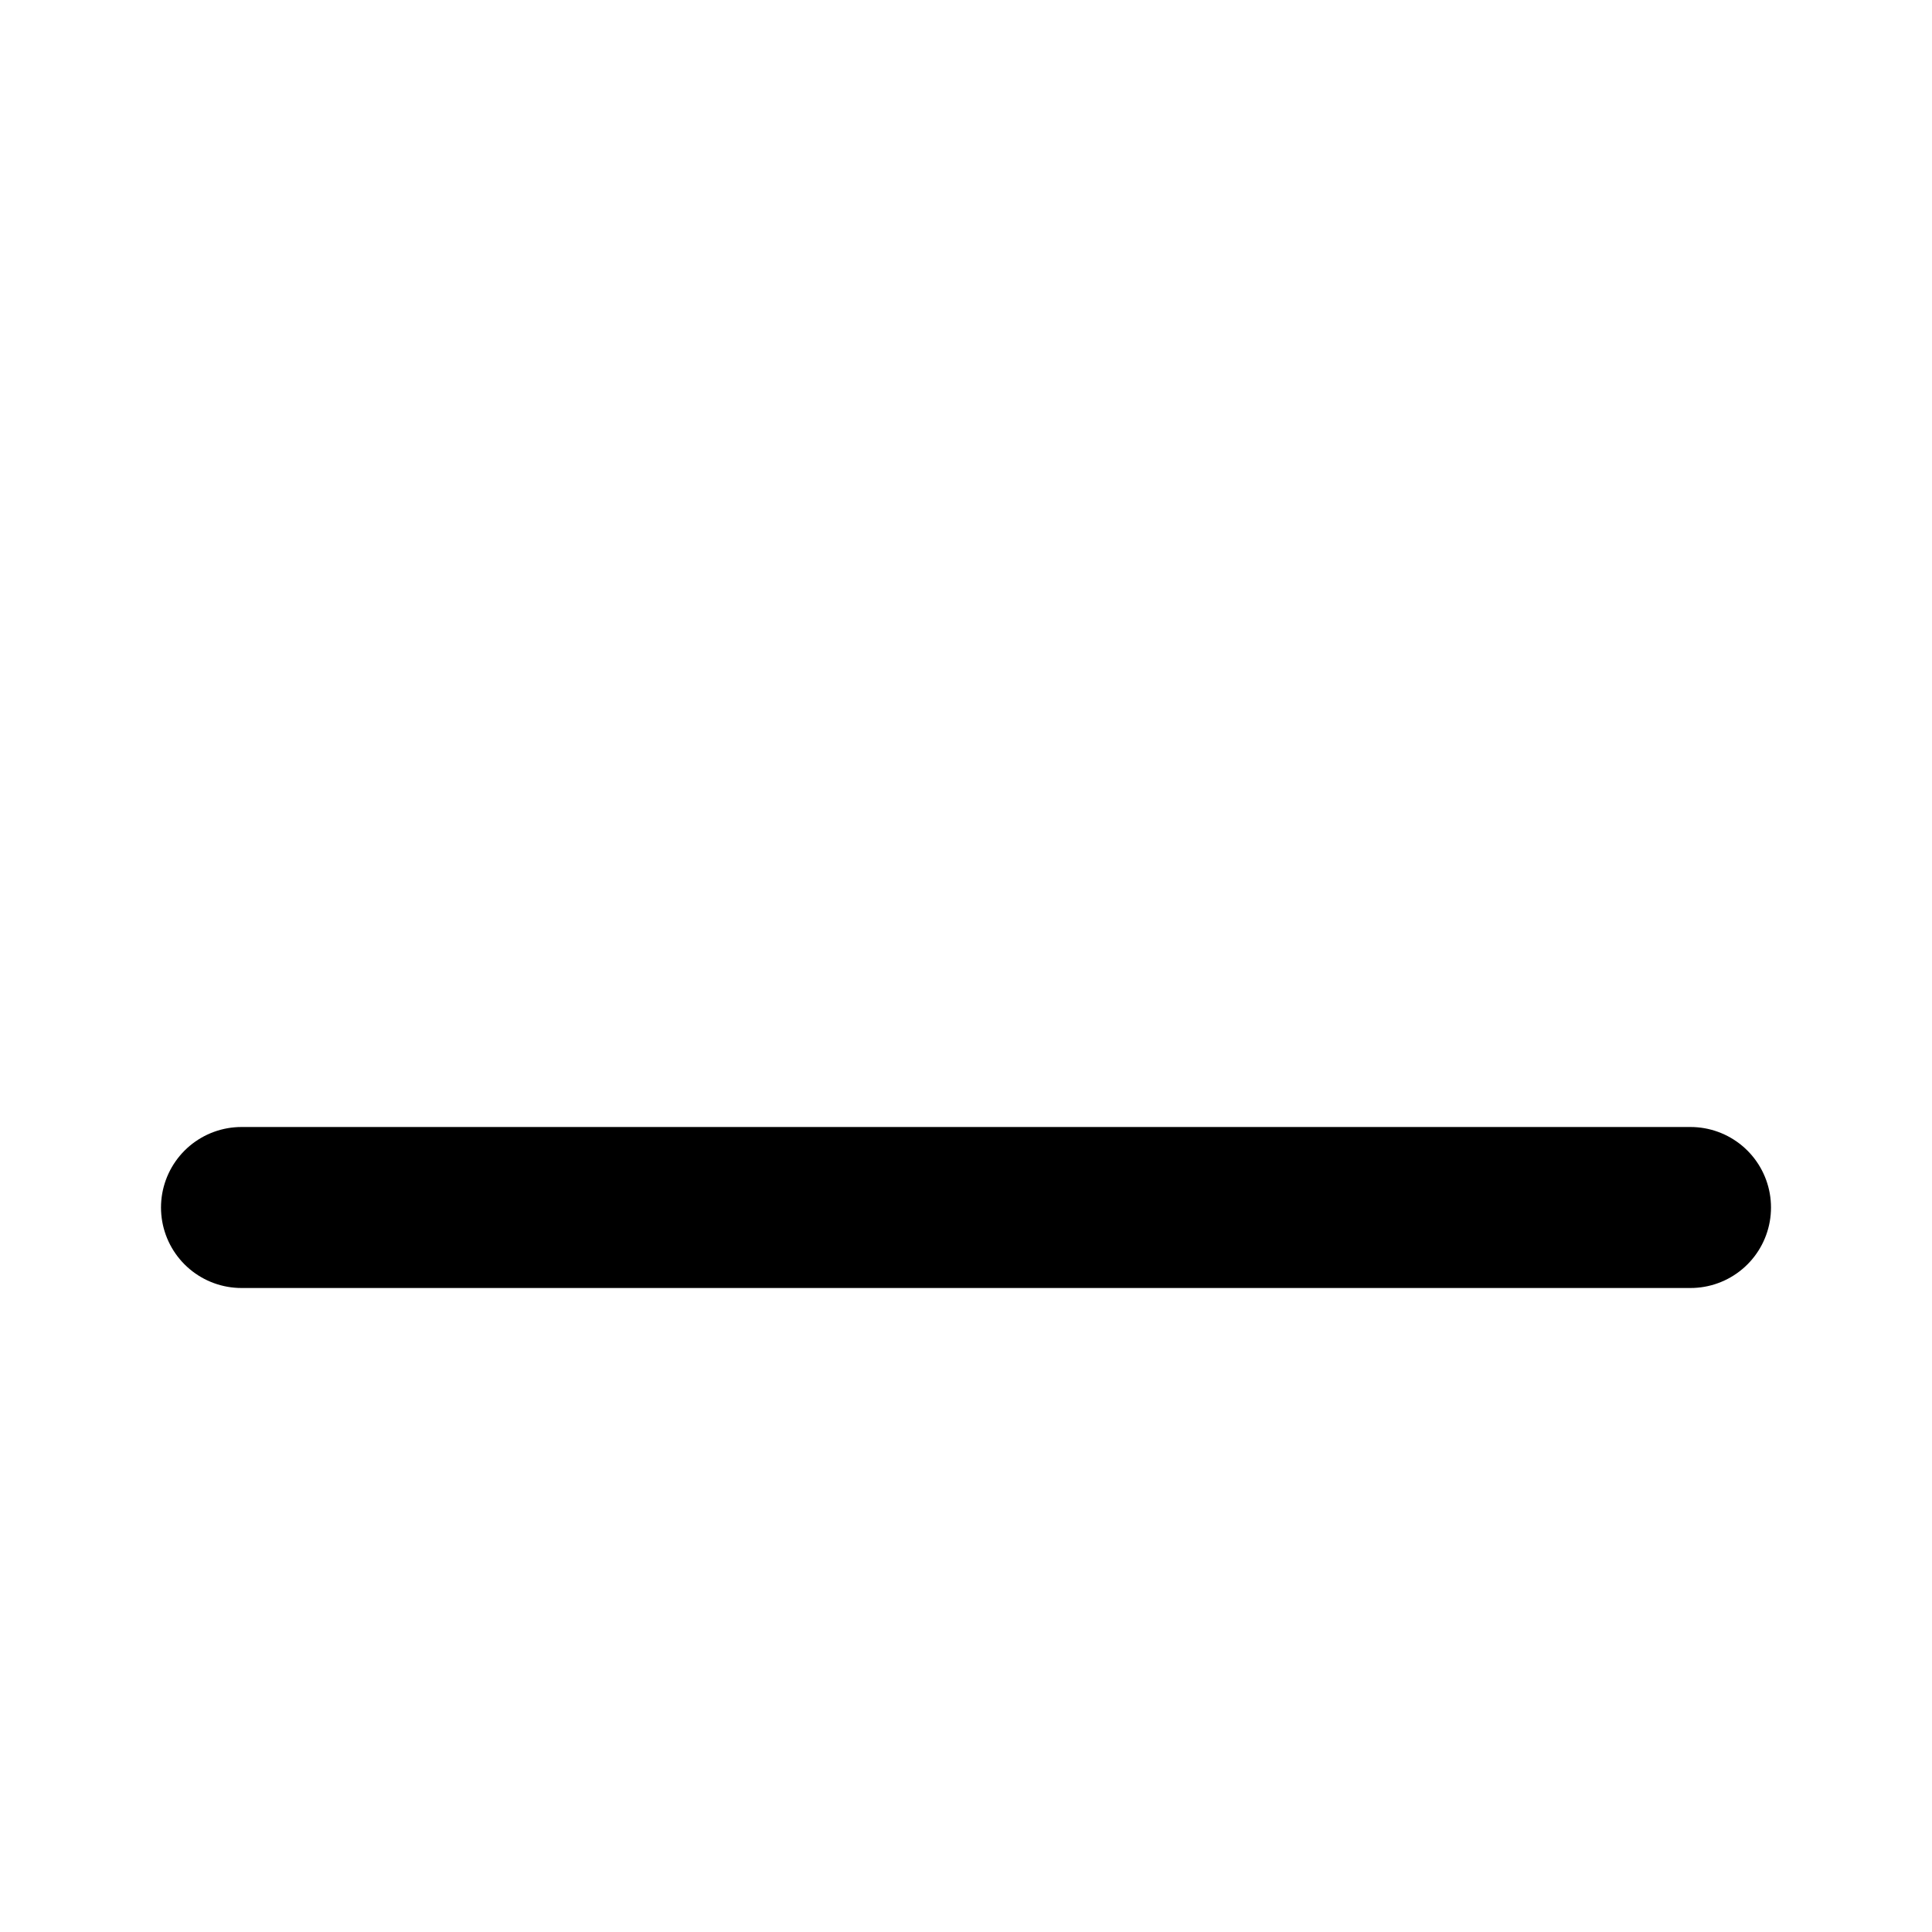
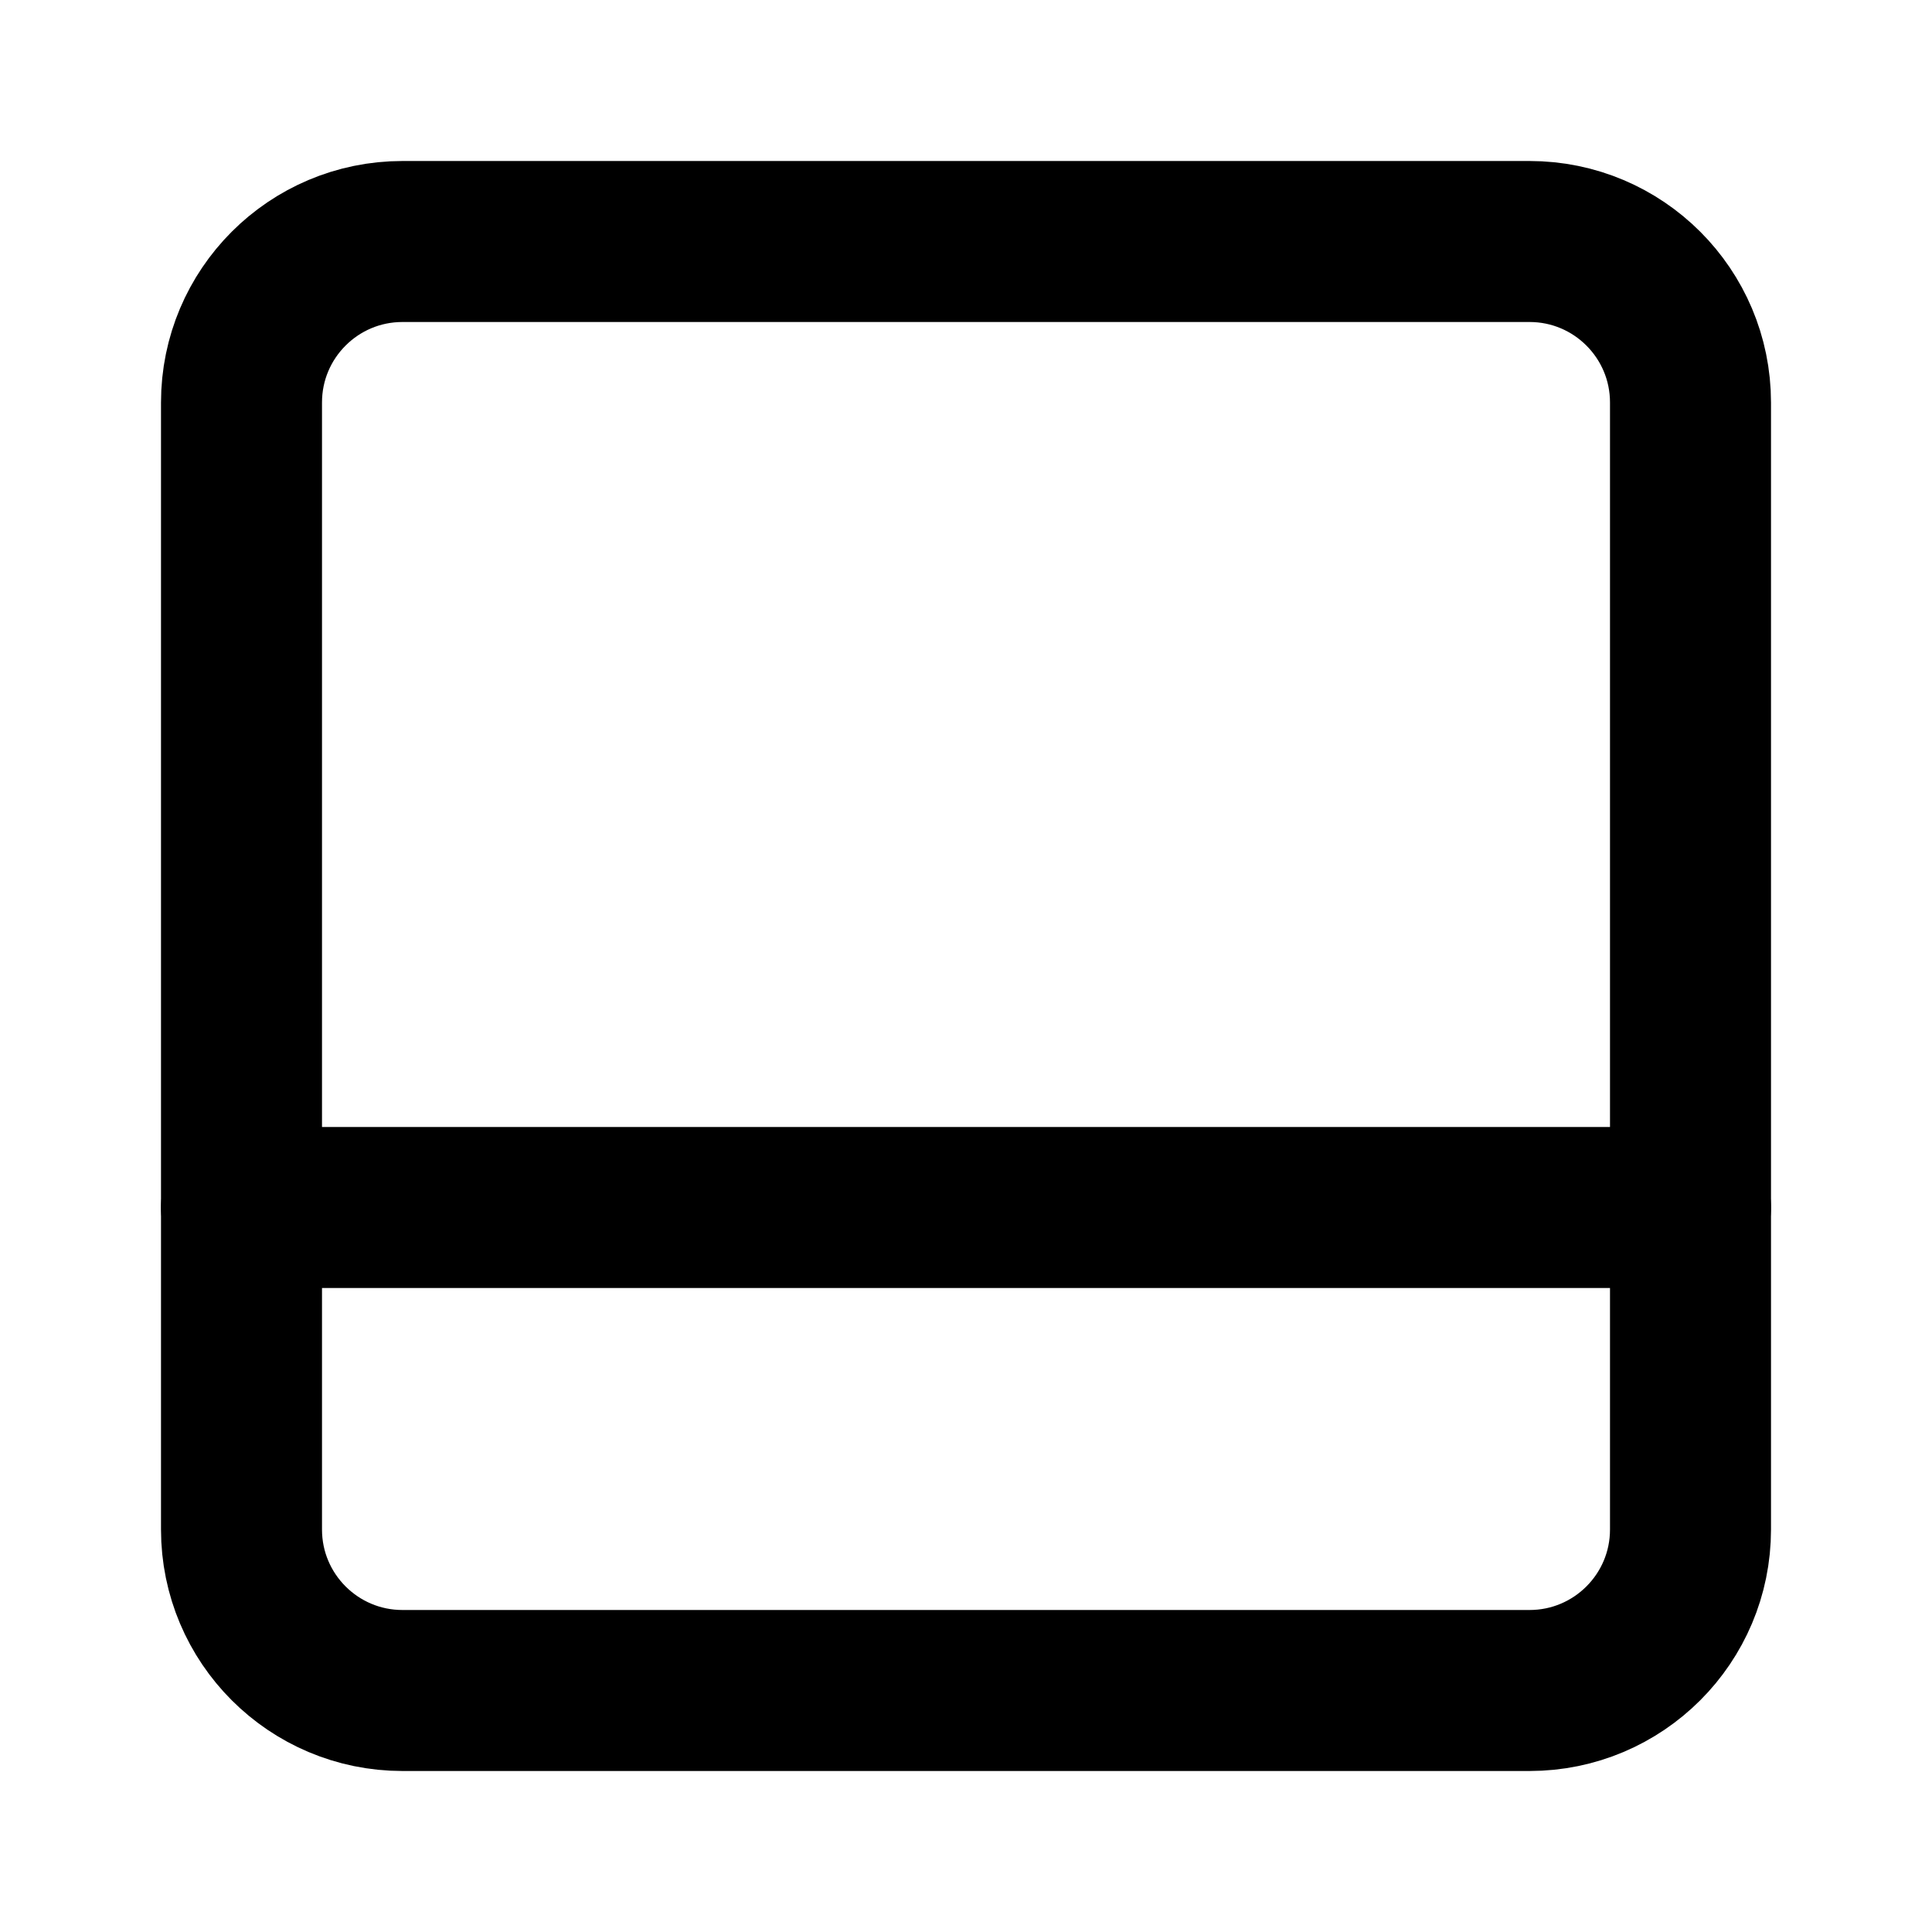
<svg xmlns="http://www.w3.org/2000/svg" viewBox="0 0 24 24" fill="none" stroke="currentColor" stroke-width="2" stroke-linecap="round" stroke-linejoin="round">
-   <rect x="3" y="3" rx="2" />
+   <rect width="18" height="18" x="3" y="3" rx="2" />
  <path d="M3 15h18" />
</svg>
